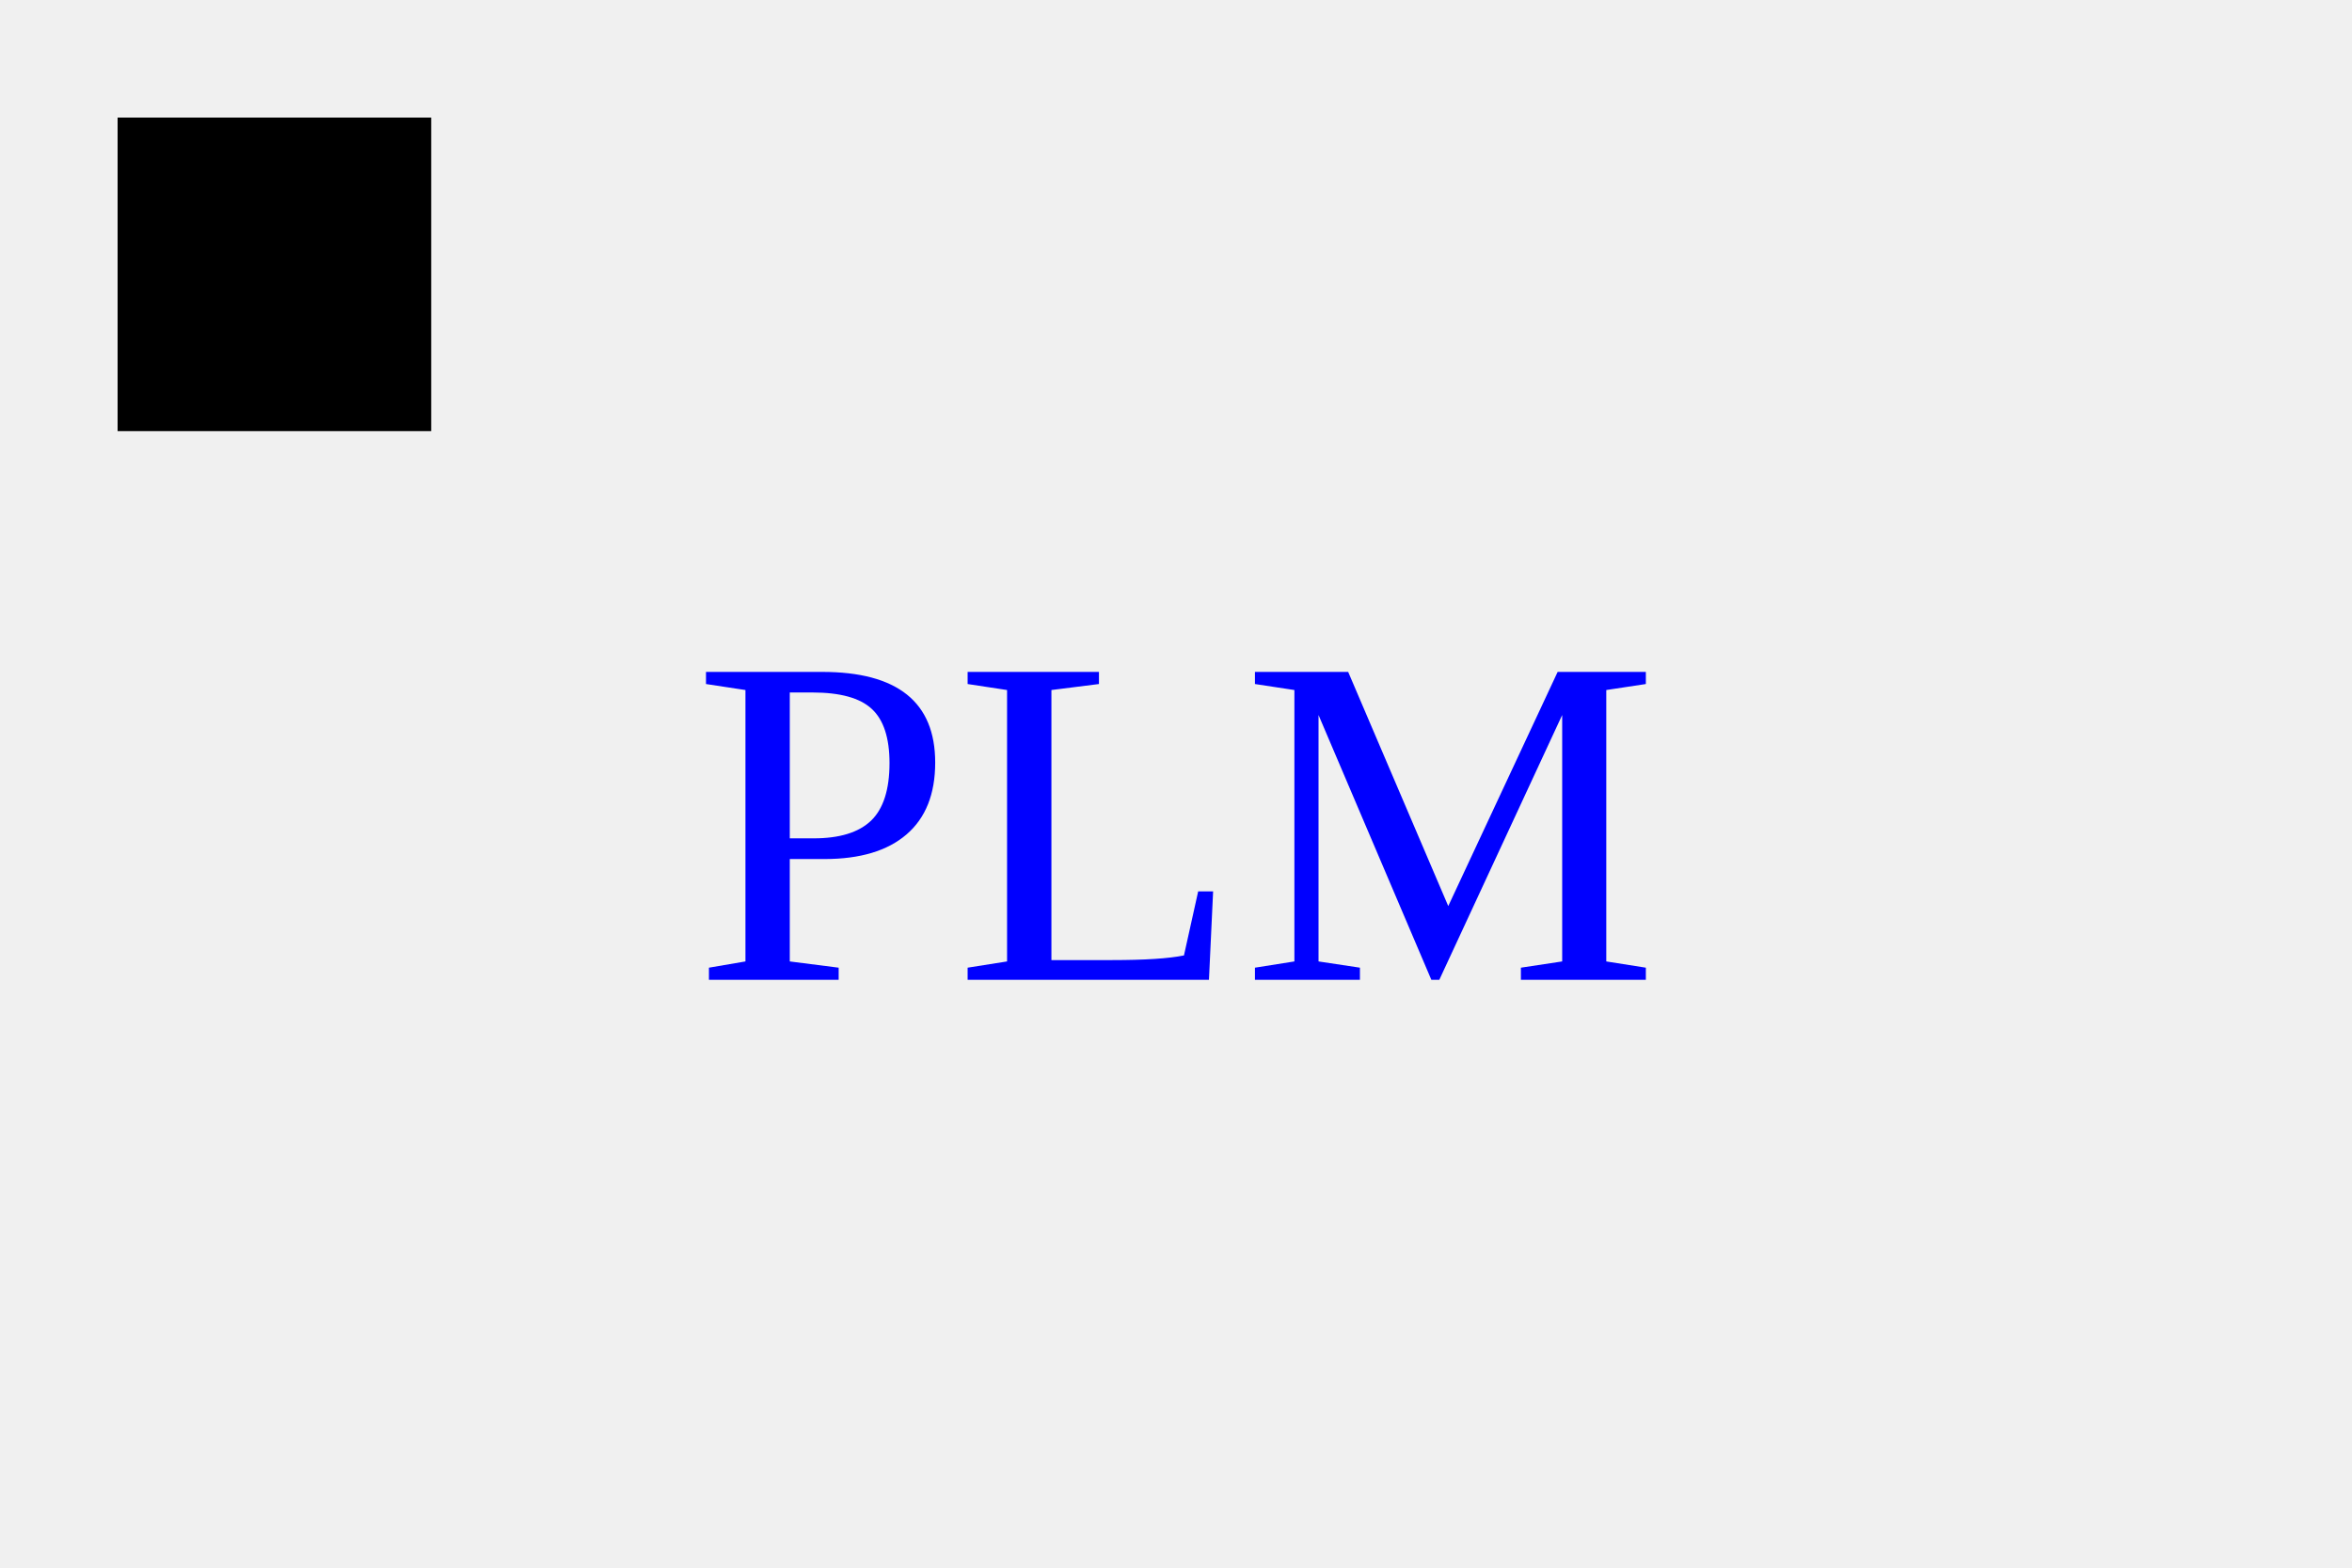
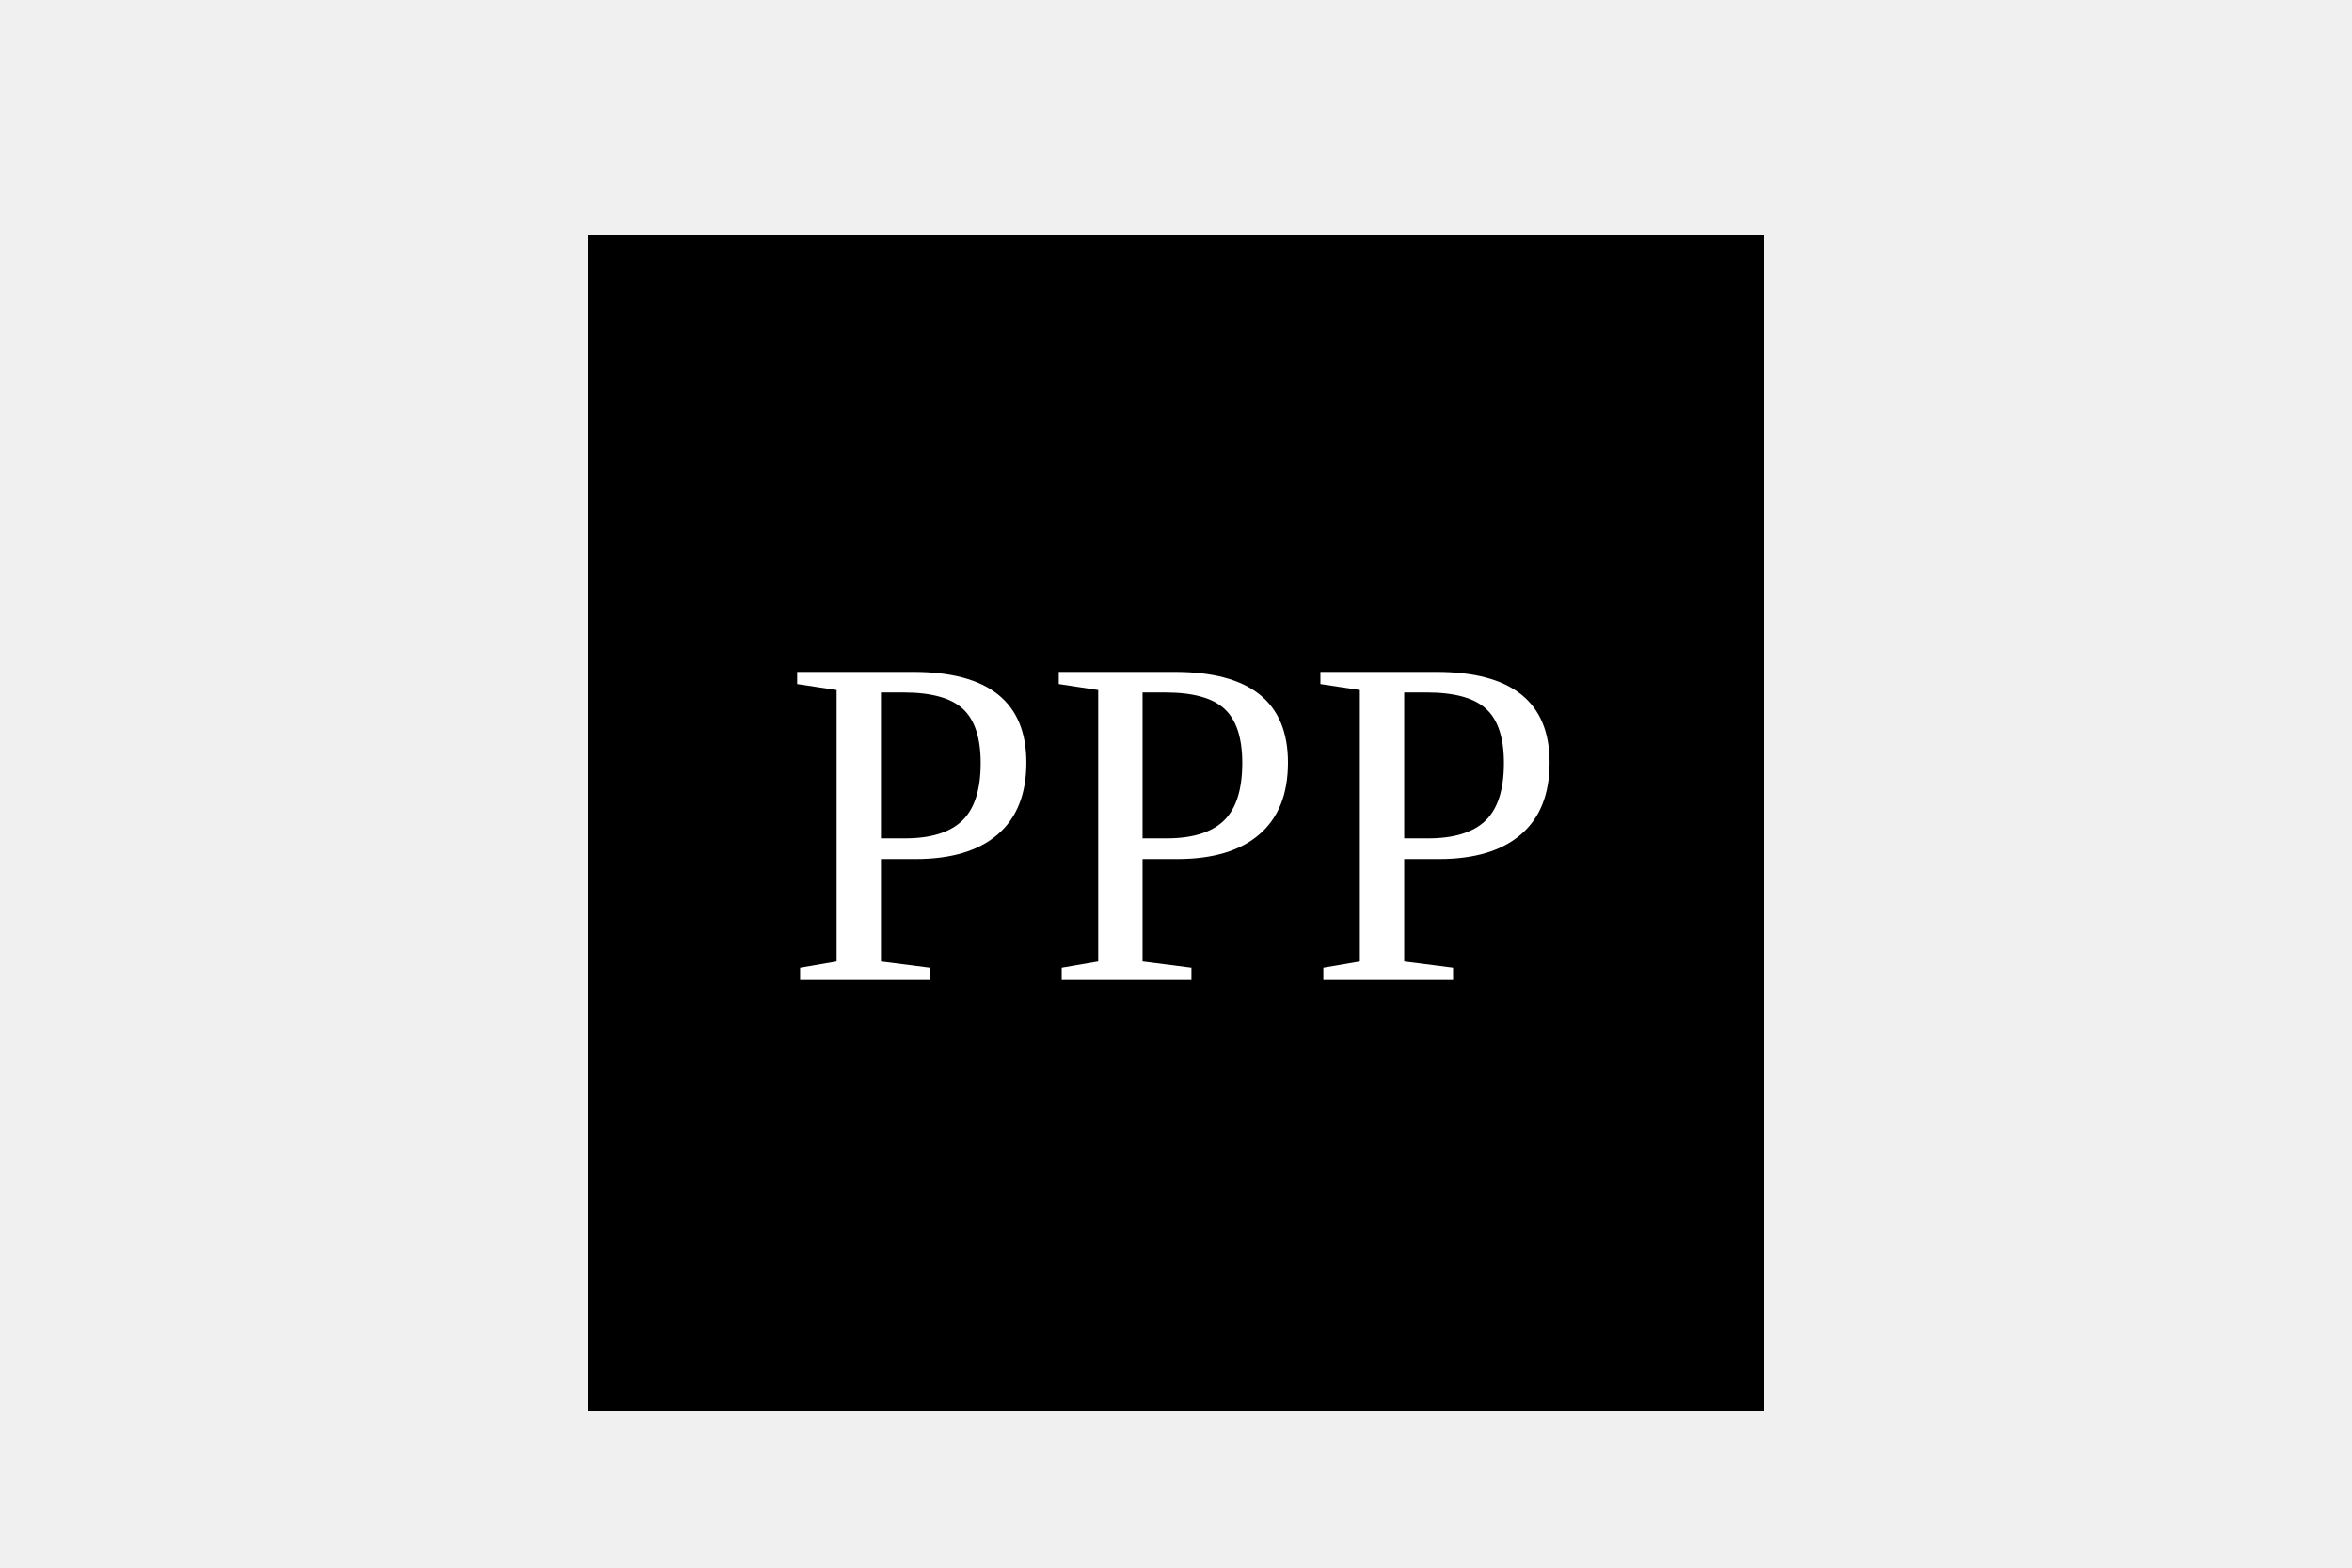
<svg xmlns="http://www.w3.org/2000/svg" version="1.1" width="300" height="200">
-   <rect x="15" y="15" width="40" height="40" />
-   <text x="150" y="125" font-size="60" text-anchor="middle" fill="blue">PLM</text>
+   <rect x="75" y="30" width="150" height="150" fill="black" />
+   <text x="150" y="125" font-size="60" text-anchor="middle" fill="white">PPP</text>
</svg>
